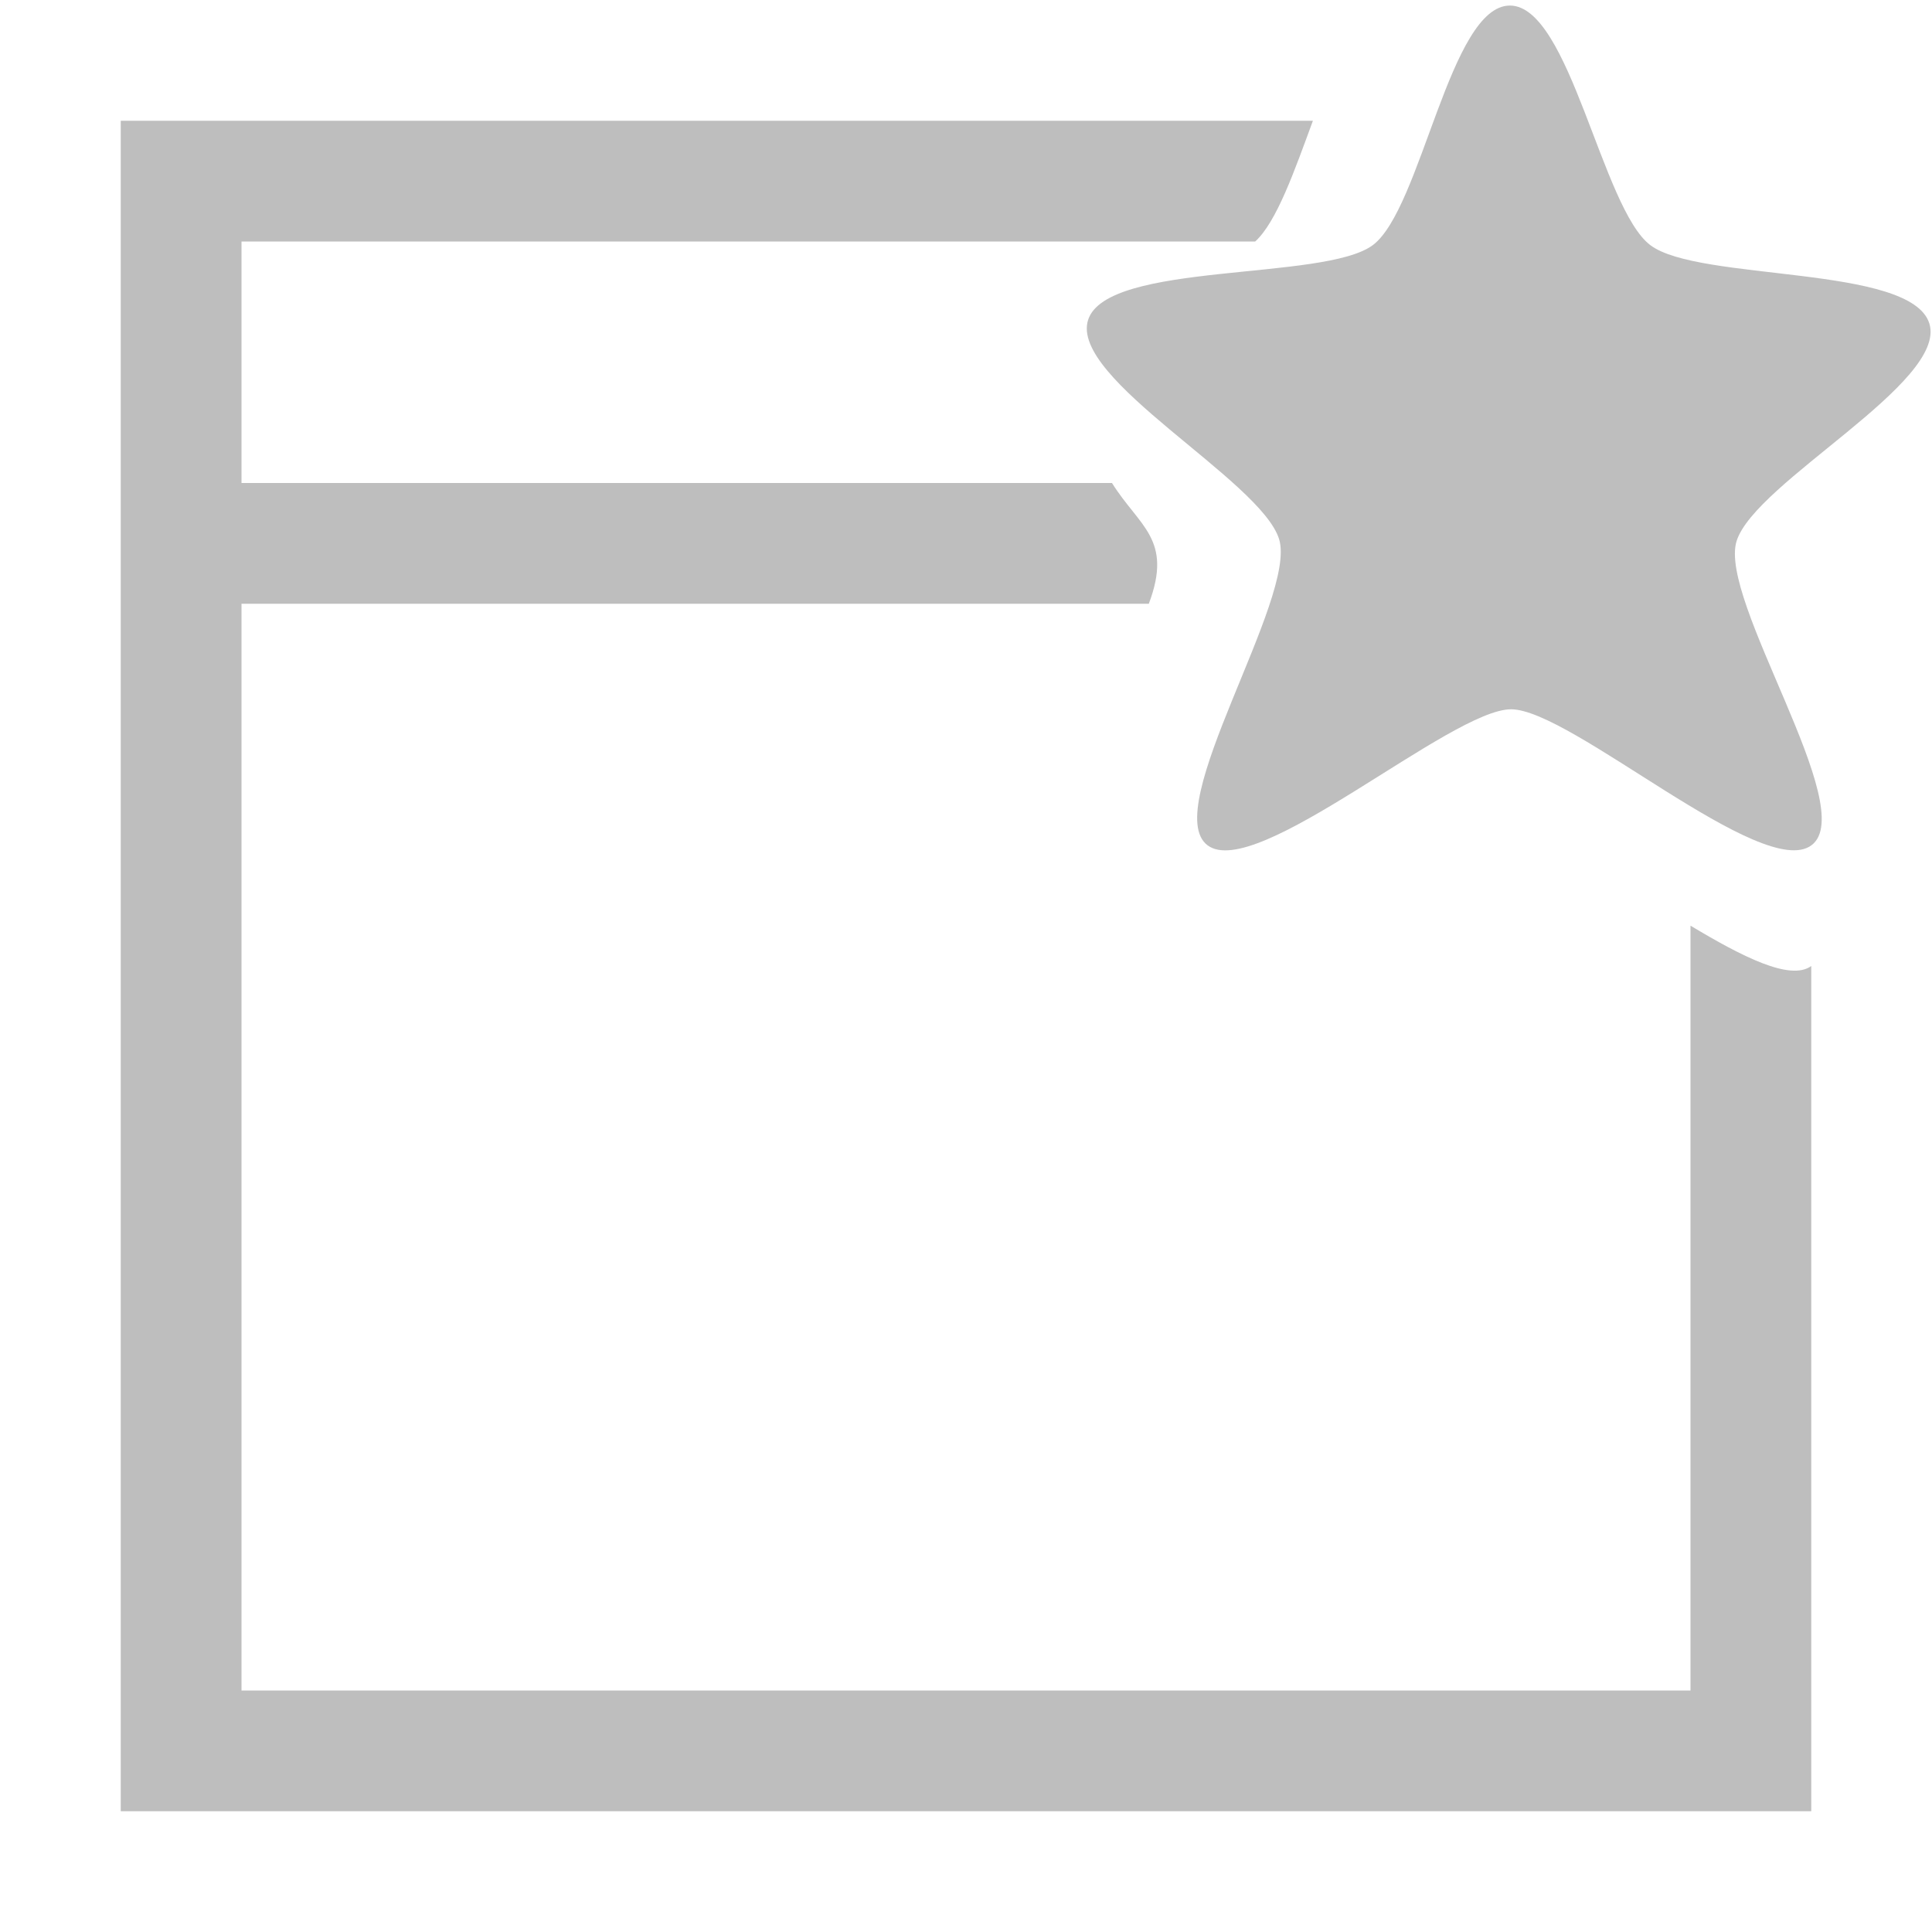
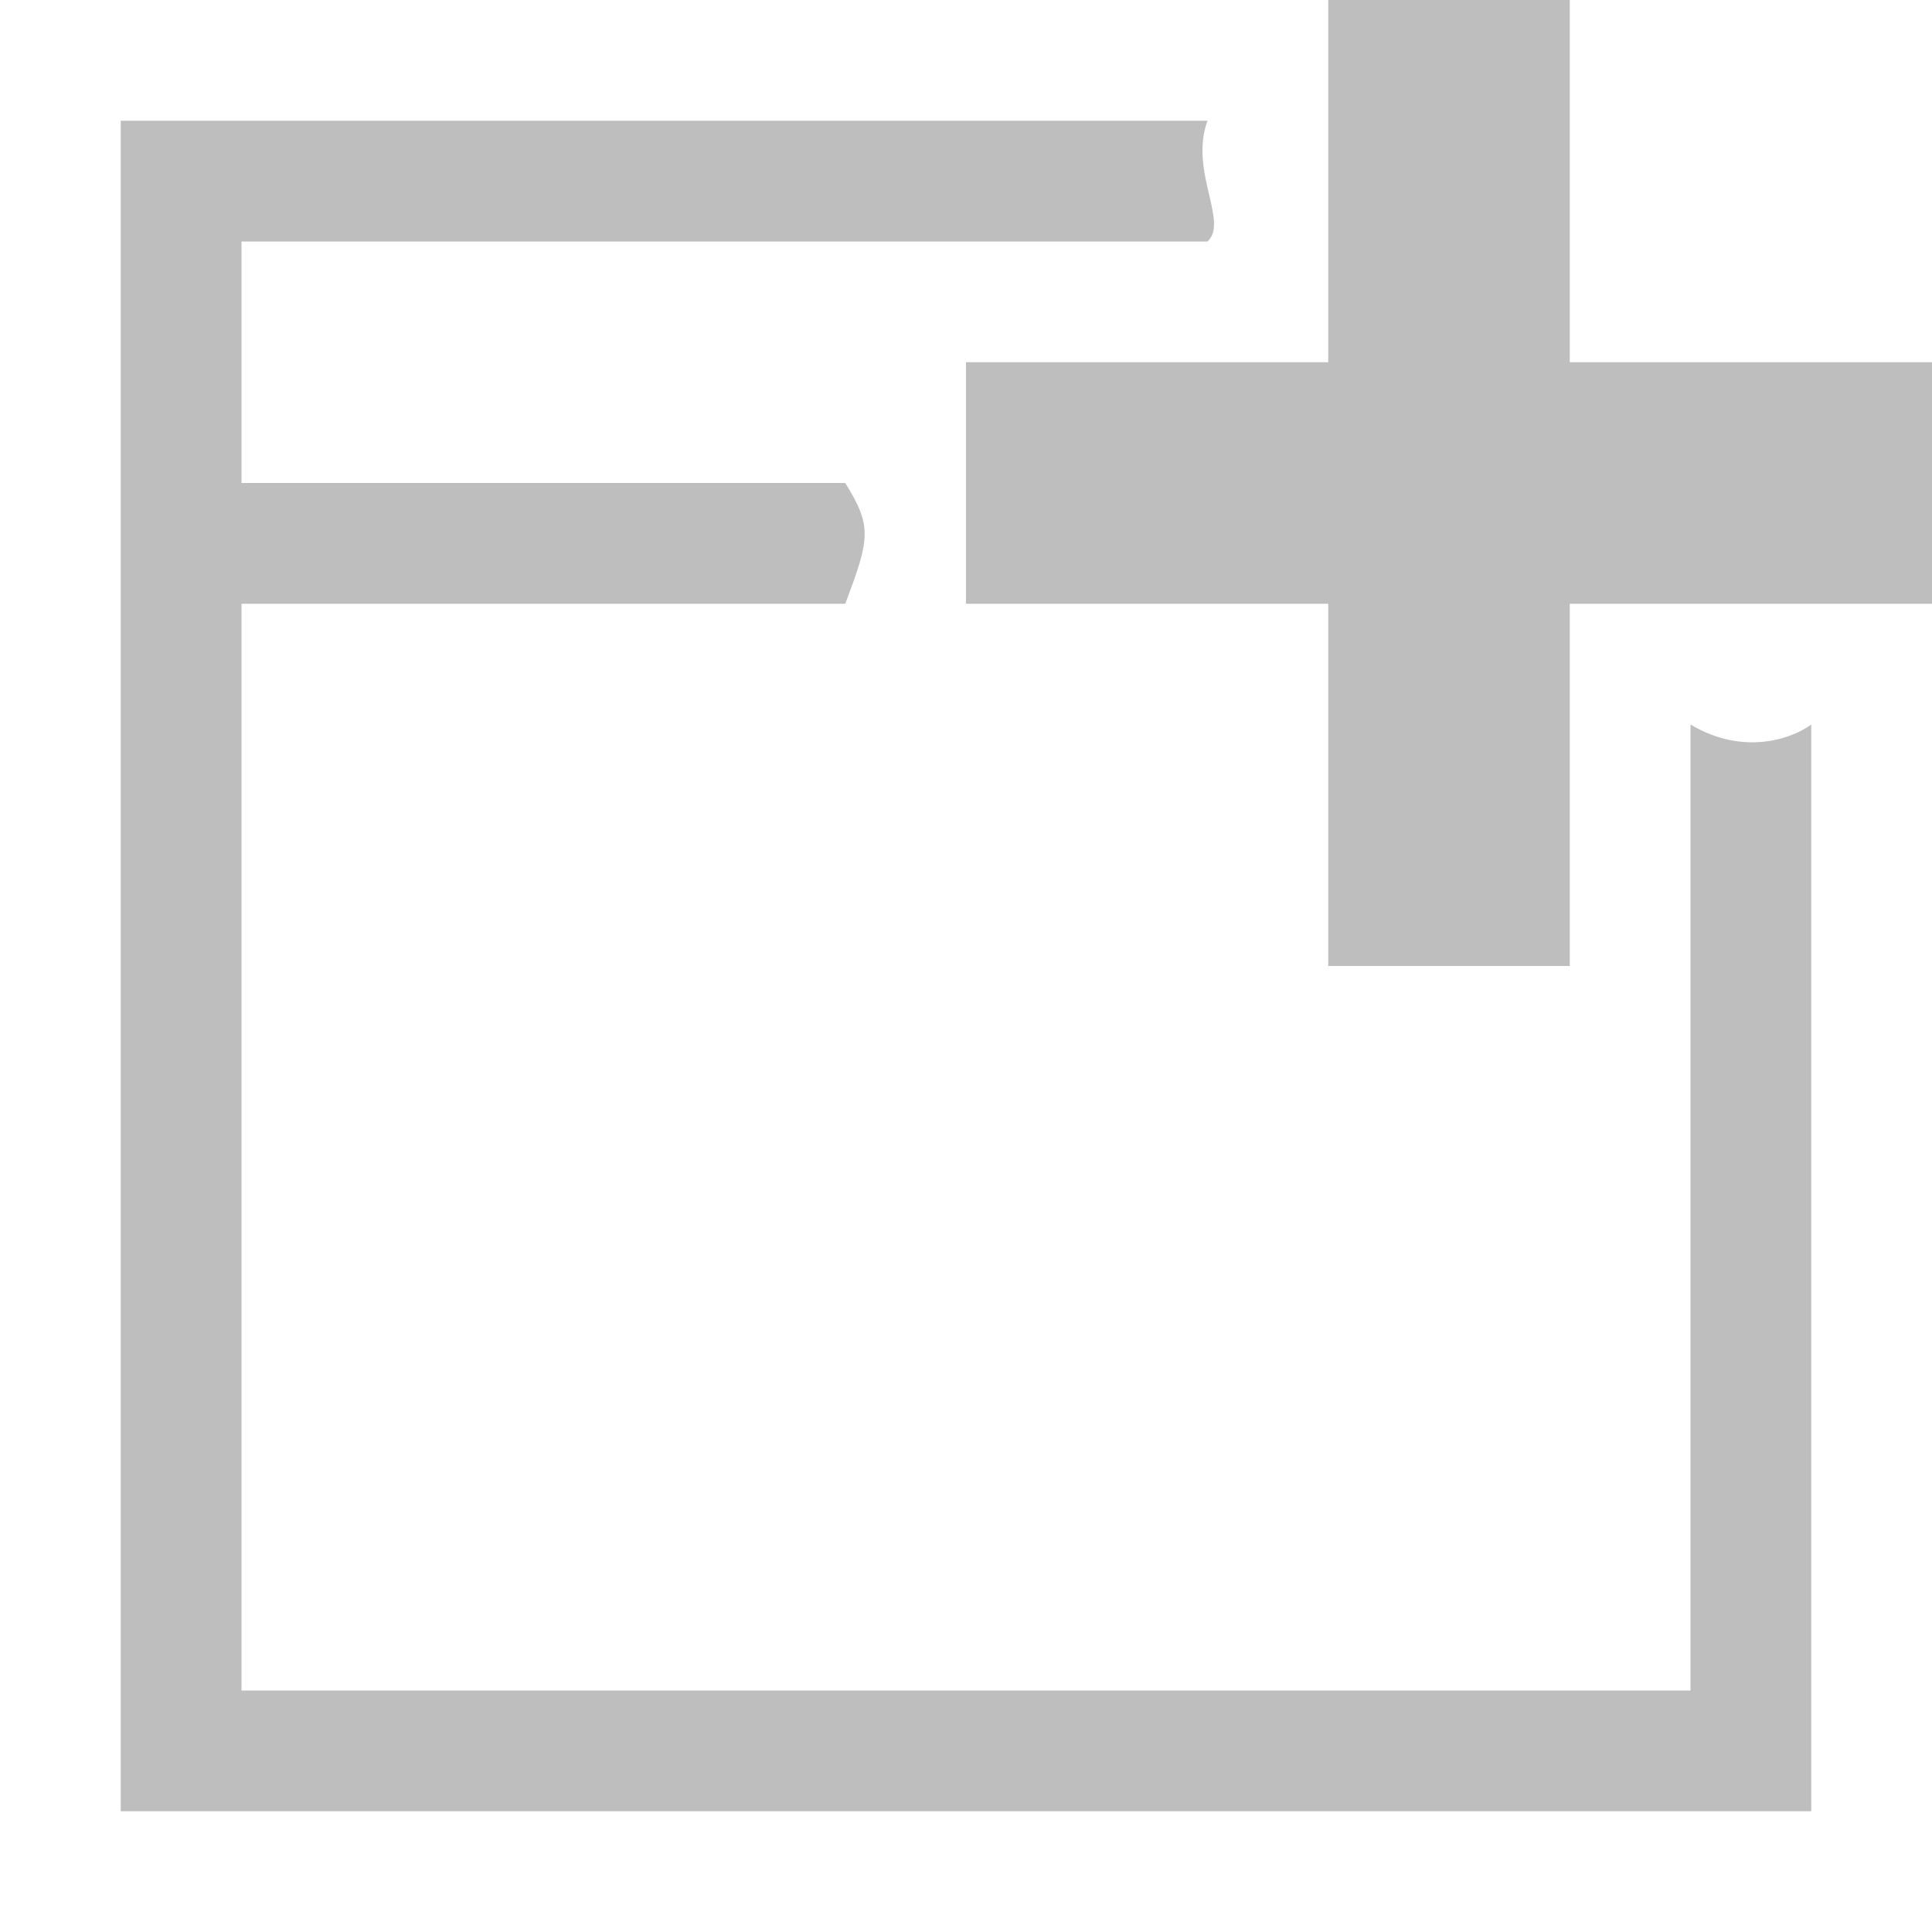
<svg xmlns="http://www.w3.org/2000/svg" xmlns:ns1="http://www.openswatchbook.org/uri/2009/osb" xmlns:xlink="http://www.w3.org/1999/xlink" viewBox="0 0 16 16" id="svg7384" height="16" width="16" version="1.1">
  <defs id="defs7386">
    <linearGradient gradientTransform="matrix(0.3468259,0,0,0.3062089,-159.3521,741.0385)" ns1:paint="solid" id="linearGradient19282-4">
      <stop id="stop19284-0" offset="0" style="stop-color:#bebebe;stop-opacity:1;" />
    </linearGradient>
    <linearGradient gradientTransform="translate(882.4763,333.4623)" gradientUnits="userSpaceOnUse" y2="8" x2="30" y1="8" x1="16" id="linearGradient8141" xlink:href="#linearGradient19282-4" />
    <linearGradient gradientTransform="translate(695.8189,355.9691)" gradientUnits="userSpaceOnUse" y2="3.544" x2="130.988" y1="3.544" x1="124" id="linearGradient7460-6" xlink:href="#linearGradient19282-4" />
  </defs>
  <g transform="translate(-284.1557,-175.4623)" style="display:inline" id="preferences">
    <g transform="translate(289.1557,155.4623)" id="gimp-prefs-image-title">
      <g id="g724" transform="translate(-20,20)">
        <rect style="fill:none;stroke:none" id="rect15294" width="16" height="16" x="15" y="0" />
-         <path style="fill:url(#linearGradient8141);fill-opacity:1;stroke:none" d="M 1,1 V 15 H 15 V 8 C 14.827,8.127 14.427,7.922 14,7.666 V 14 H 2 V 5 H 9.514 C 9.716,4.464 9.435,4.362 9.209,4 H 2 V 2 h 8.395 c 0.178,-0.162 0.325,-0.585 0.478,-1 z" transform="translate(15.00001)" id="path15296" />
+         <path style="fill:url(#linearGradient8141);fill-opacity:1;stroke:none" d="M 1,1 V 15 H 15 V 6 c -0.173,0.127 -0.573,0.256 -1,0 v 8 H 2 V 5 H 7 C 7.202,4.464 7.226,4.362 7,4 H 2 V 2 h 8 C 10.178,1.838 9.847,1.415 10,1 Z" transform="translate(15.00001)" id="path15296" />
      </g>
    </g>
  </g>
-   <path style="color:#000000;display:inline;overflow:visible;visibility:visible;fill:url(#linearGradient7460-6);fill-opacity:1;fill-rule:nonzero;stroke:none;stroke-width:2;marker:none;enable-background:accumulate" d="m 15.002,7 c -0.403,0.301 -1.99,-1.124 -2.487,-1.126 -0.497,-0.002 -2.114,1.43 -2.515,1.126 -0.401,-0.304 0.744,-2.045 0.593,-2.535 -0.152,-0.49 -1.737,-1.327 -1.582,-1.815 0.155,-0.488 1.955,-0.319 2.358,-0.62 0.403,-0.301 0.638,-1.986 1.136,-1.984 0.497,0.002 0.761,1.68 1.162,1.984 0.401,0.304 2.159,0.16 2.311,0.649 0.152,0.49 -1.441,1.312 -1.596,1.801 -0.156,0.489 1.024,2.219 0.62,2.52 z" id="path12190" />
+   <rect ry="0" y="9.2651362e-08" x="11" height="8" width="2" id="rect11686" style="fill:#bebebe;fill-opacity:0.996;stroke:none" />
+   <rect y="3" x="8" height="2" width="8" id="rect11688" style="fill:#bebebe;fill-opacity:0.996;stroke:none" />
</svg>
